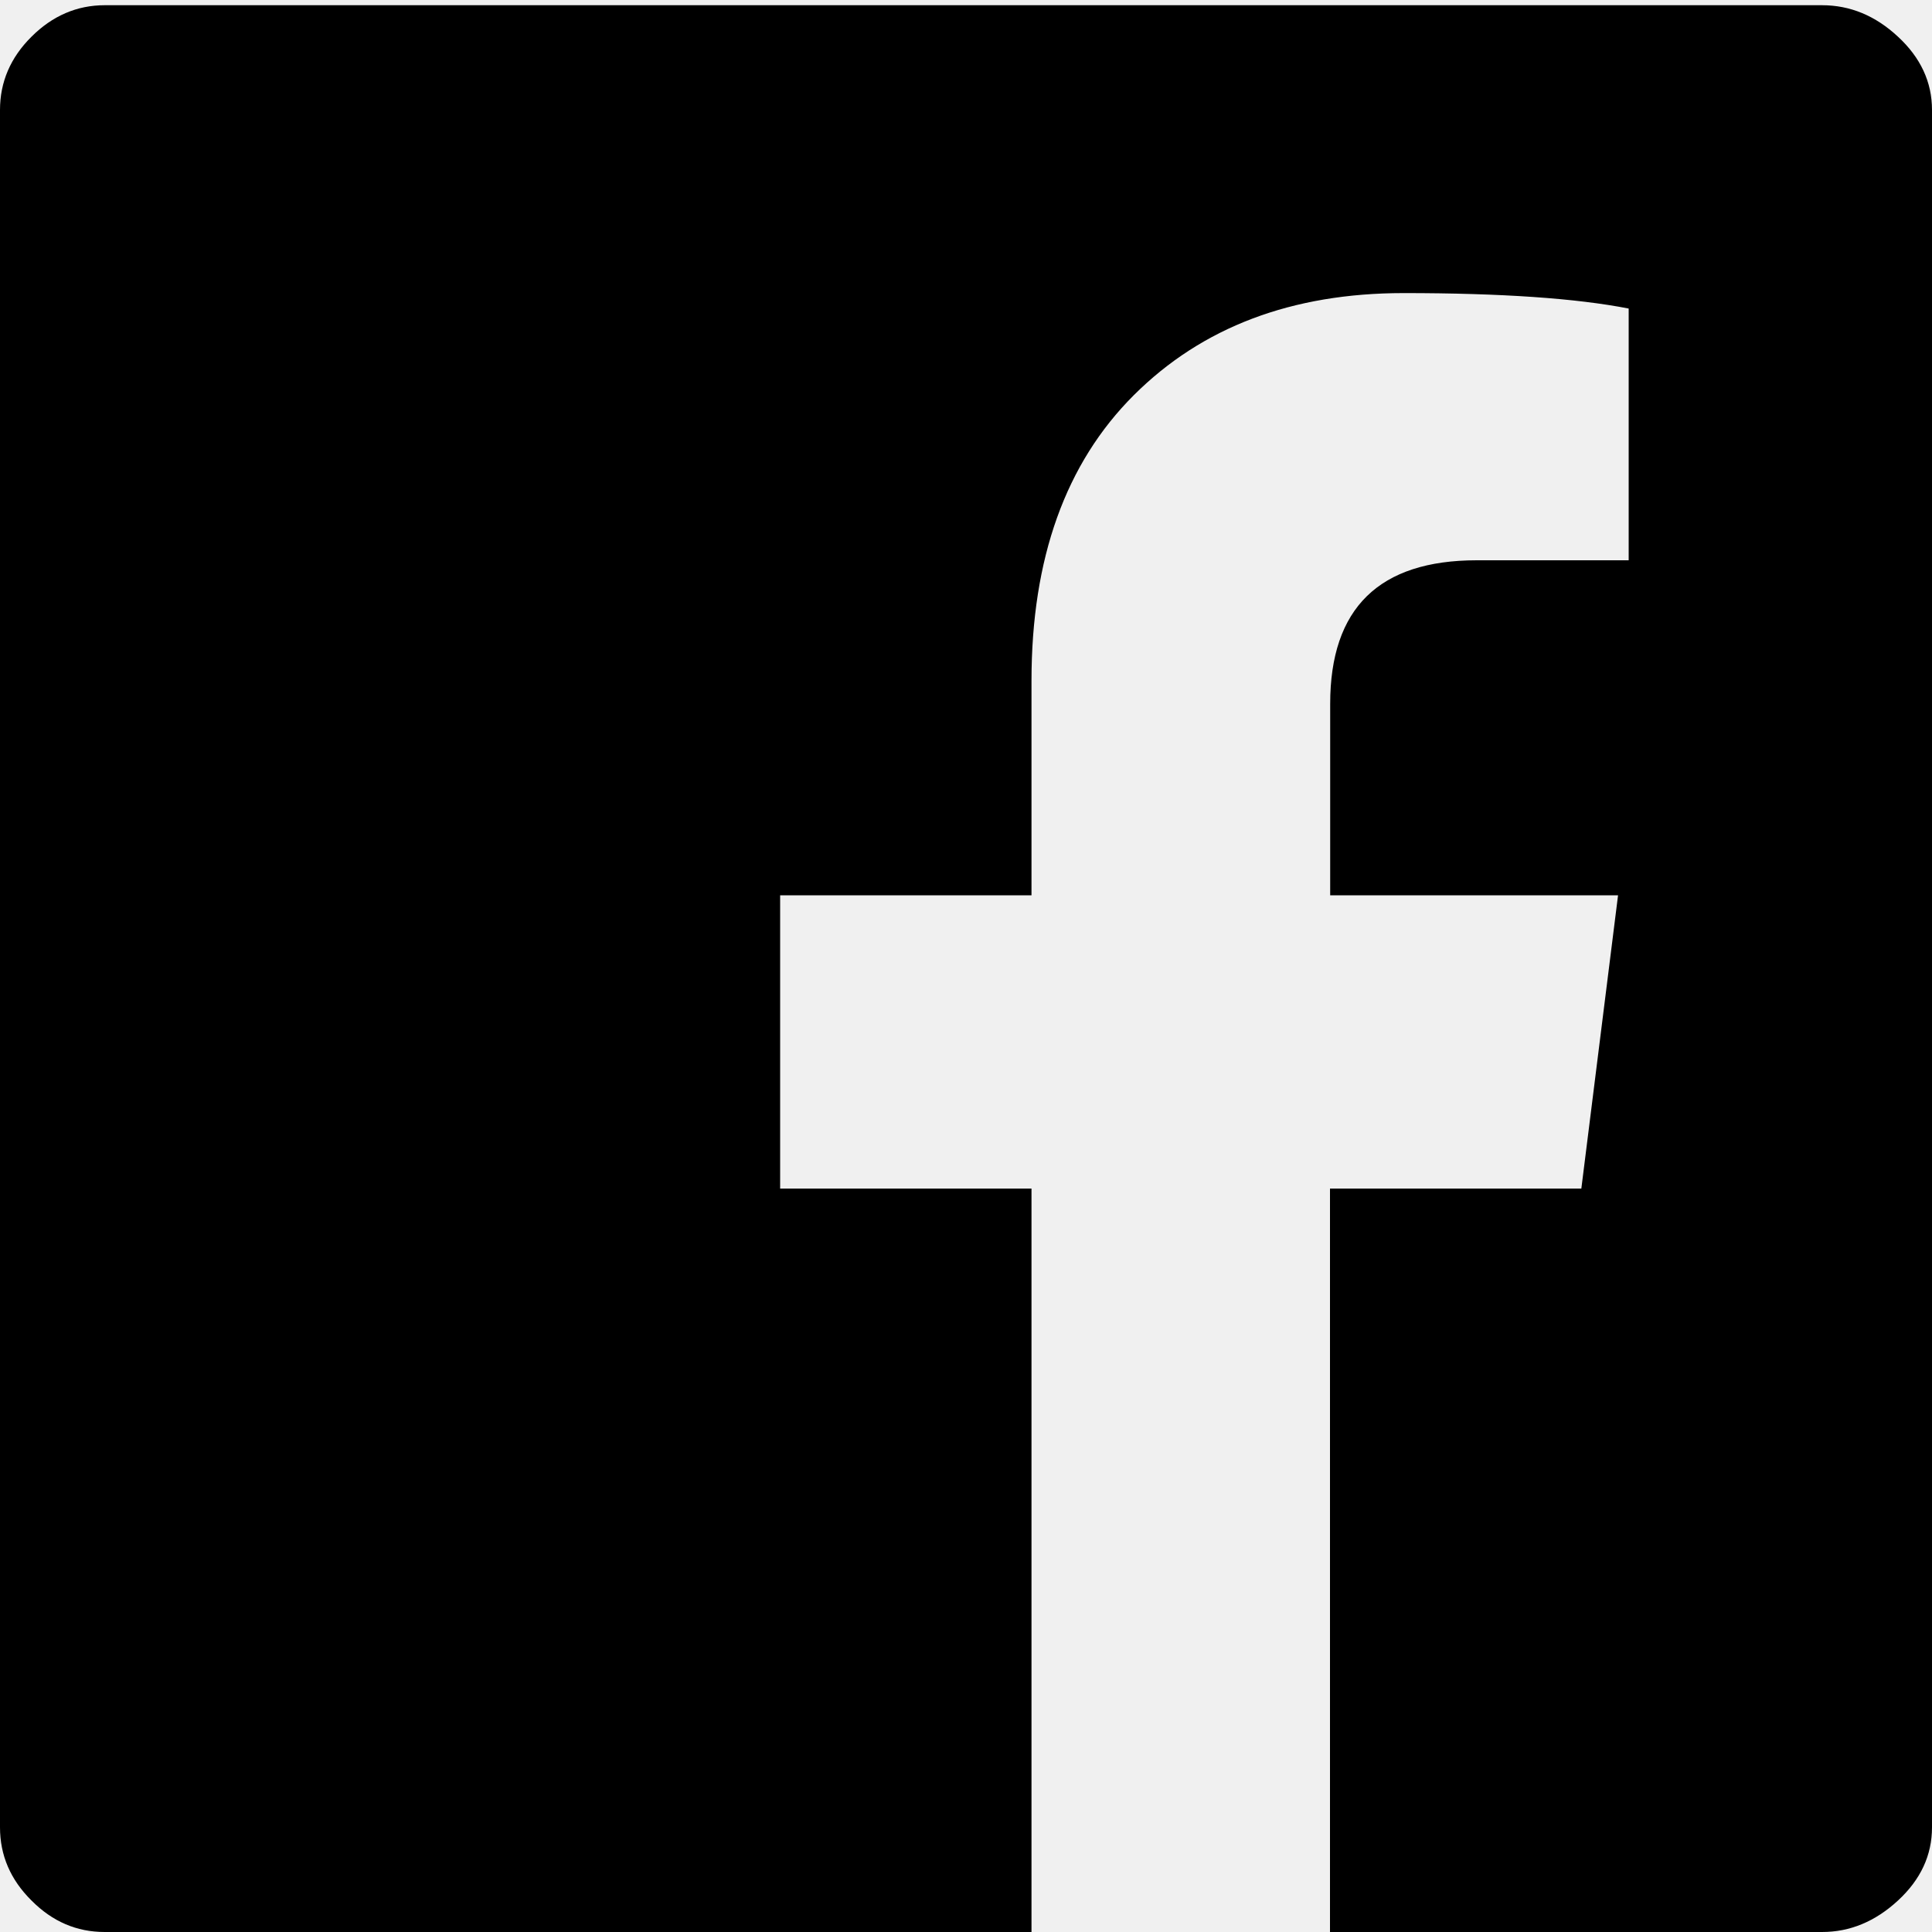
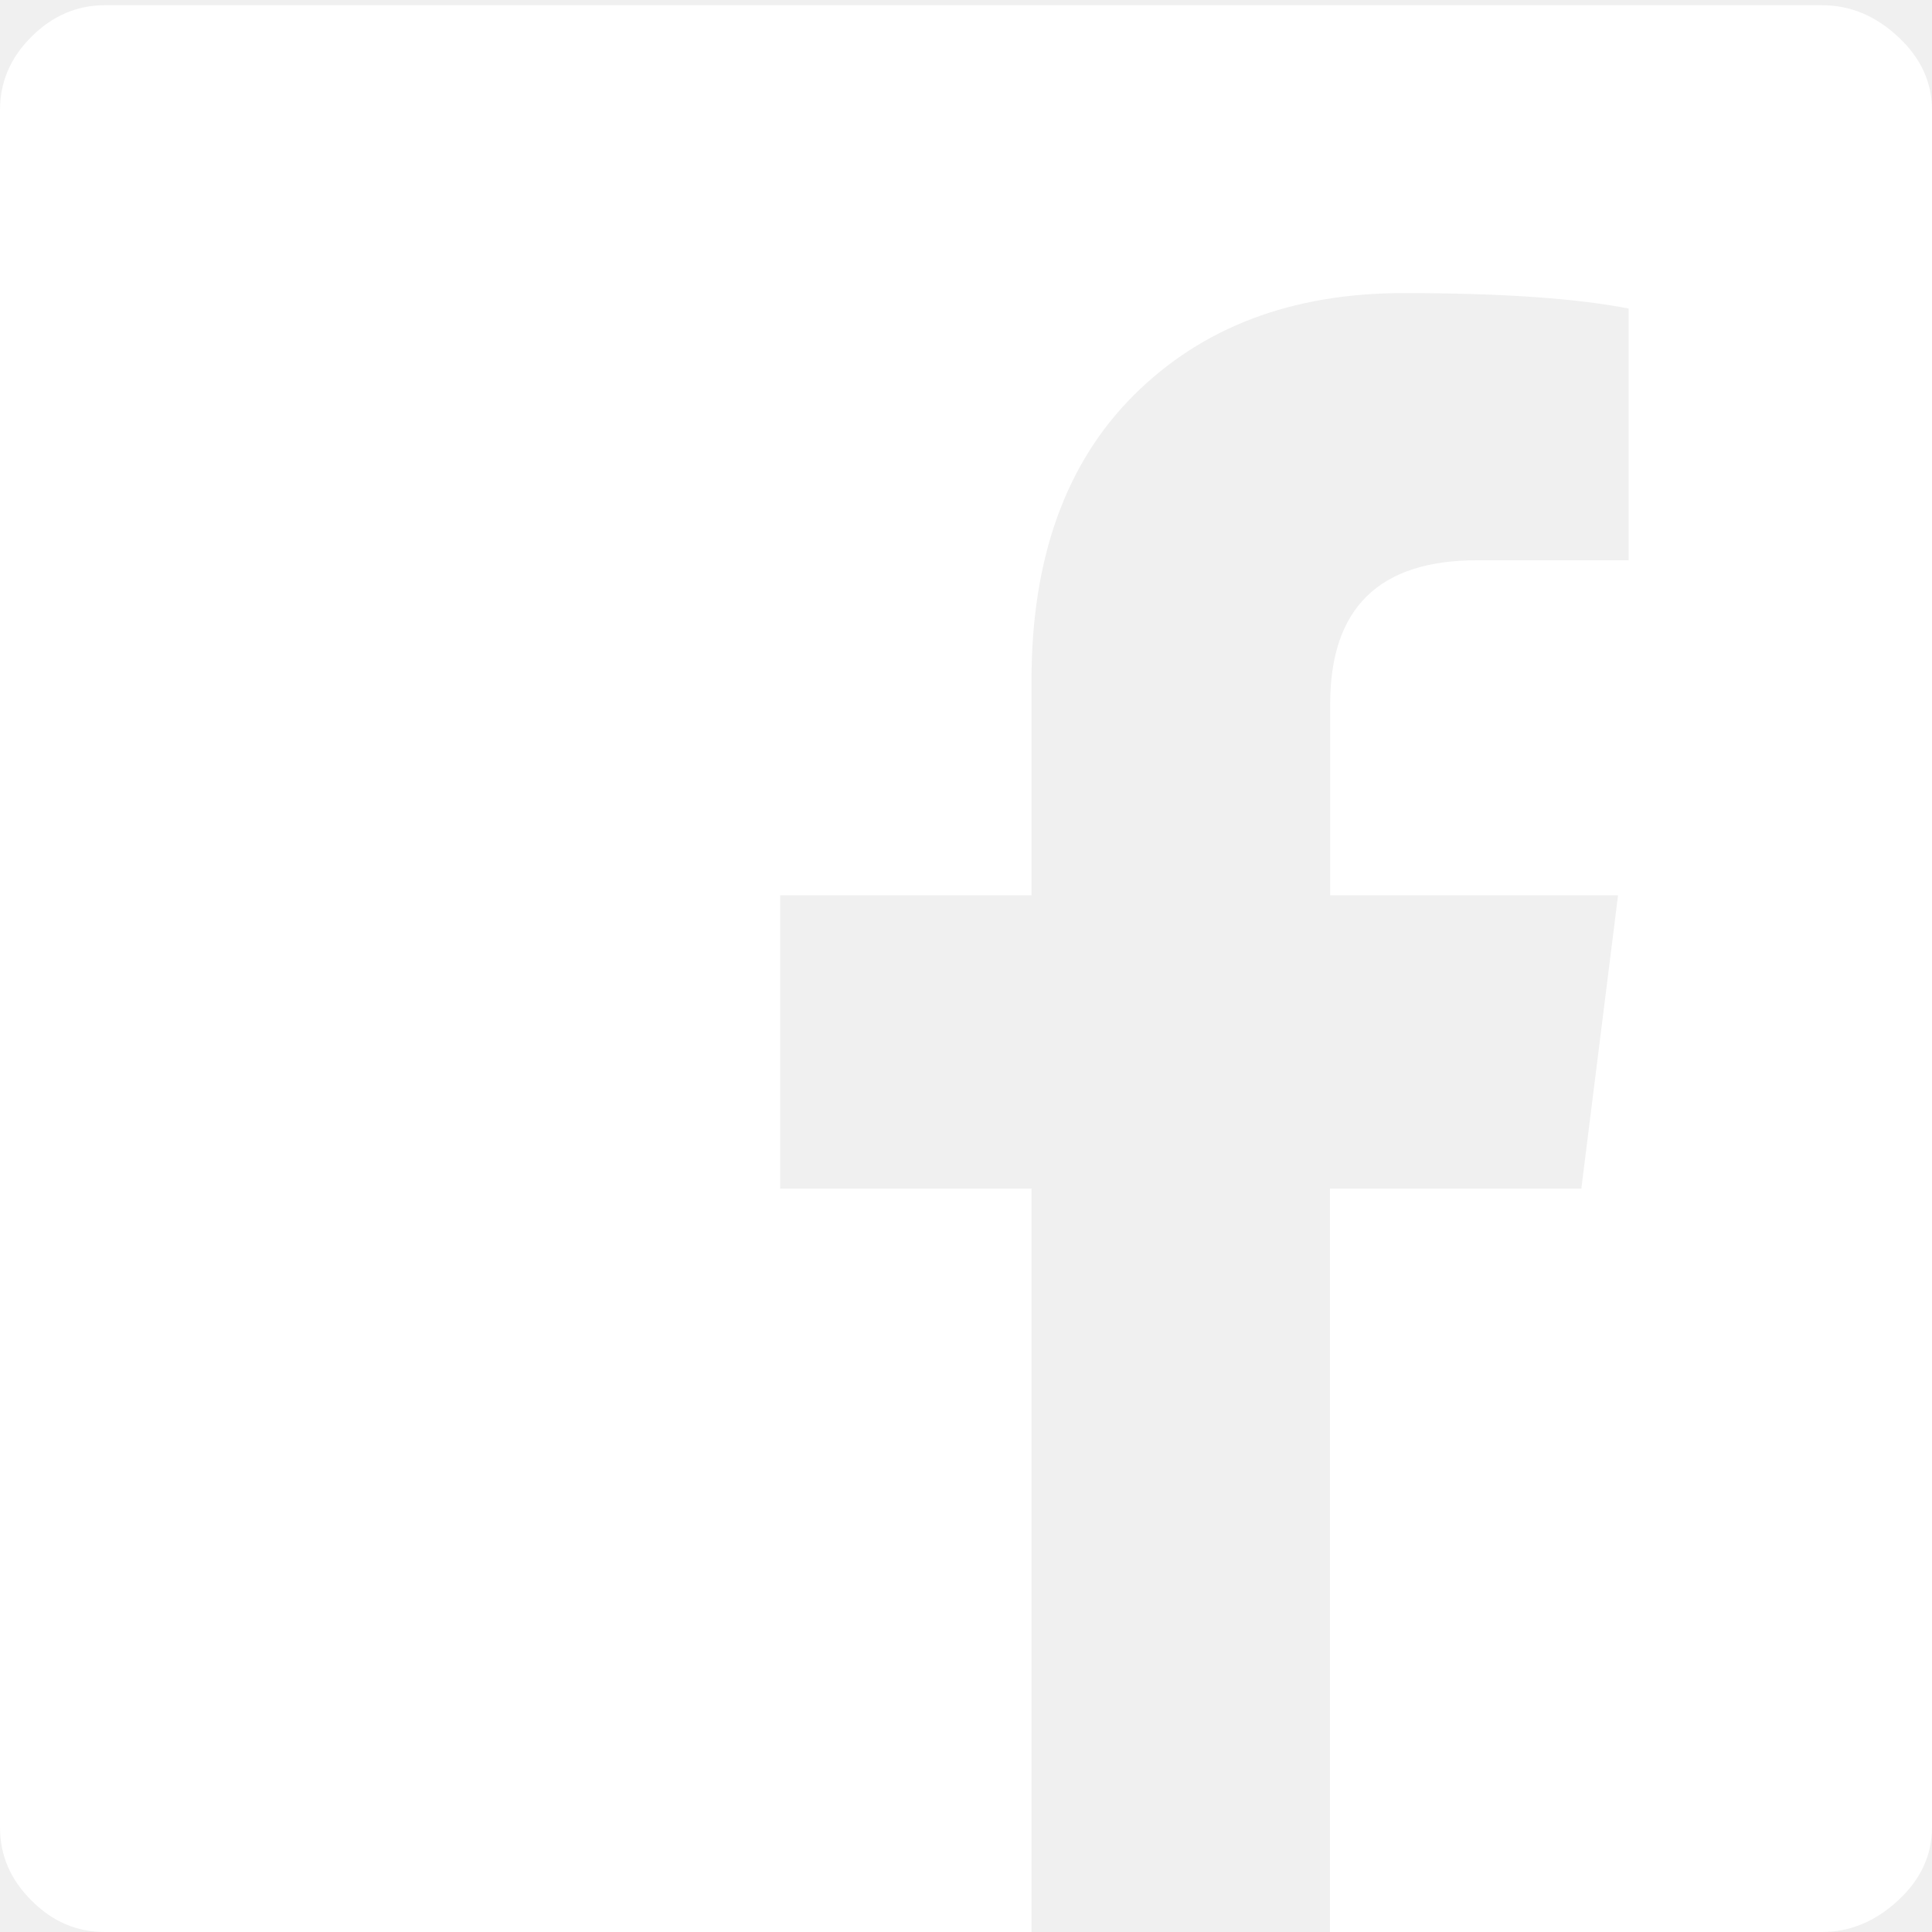
<svg xmlns="http://www.w3.org/2000/svg" class="icon" style="" viewBox="0 0 1024 1024" version="1.1" width="33" height="33">
-   <path d="M965.734 2.765c14.848 0 28.262 5.53 40.243 16.691C1017.958 30.515 1024 43.52 1024 58.266l0 910.234c0 14.848-6.042 27.75-18.022 38.81C993.894 1018.47 980.48 1024 965.734 1024L704.922 1024 704.922 629.965l133.222 0 19.456-155.443-152.576 0L705.024 373.043c0-50.688 25.907-76.083 77.722-76.083l80.486 0L863.232 163.533c-27.75-5.427-67.482-8.192-119.296-8.192-59.187 0-106.803 18.022-142.95 54.067C564.736 245.555 546.714 296.038 546.714 360.755l0 113.766L413.491 474.522l0 155.443 133.222 0L546.714 1024 55.501 1024c-14.848 0-27.75-5.53-38.81-16.691C5.53 996.25 0 983.347 0 968.499L0 58.266C0 43.52 5.53 30.515 16.691 19.456c11.059-11.059 24.064-16.691 38.81-16.691L965.734 2.765z" />
+   <path d="M965.734 2.765c14.848 0 28.262 5.53 40.243 16.691C1017.958 30.515 1024 43.52 1024 58.266l0 910.234c0 14.848-6.042 27.75-18.022 38.81C993.894 1018.47 980.48 1024 965.734 1024L704.922 1024 704.922 629.965l133.222 0 19.456-155.443-152.576 0L705.024 373.043c0-50.688 25.907-76.083 77.722-76.083l80.486 0L863.232 163.533c-27.75-5.427-67.482-8.192-119.296-8.192-59.187 0-106.803 18.022-142.95 54.067C564.736 245.555 546.714 296.038 546.714 360.755l0 113.766L413.491 474.522l0 155.443 133.222 0L546.714 1024 55.501 1024c-14.848 0-27.75-5.53-38.81-16.691C5.53 996.25 0 983.347 0 968.499L0 58.266C0 43.52 5.53 30.515 16.691 19.456c11.059-11.059 24.064-16.691 38.81-16.691L965.734 2.765z" fill="white" />
</svg>
